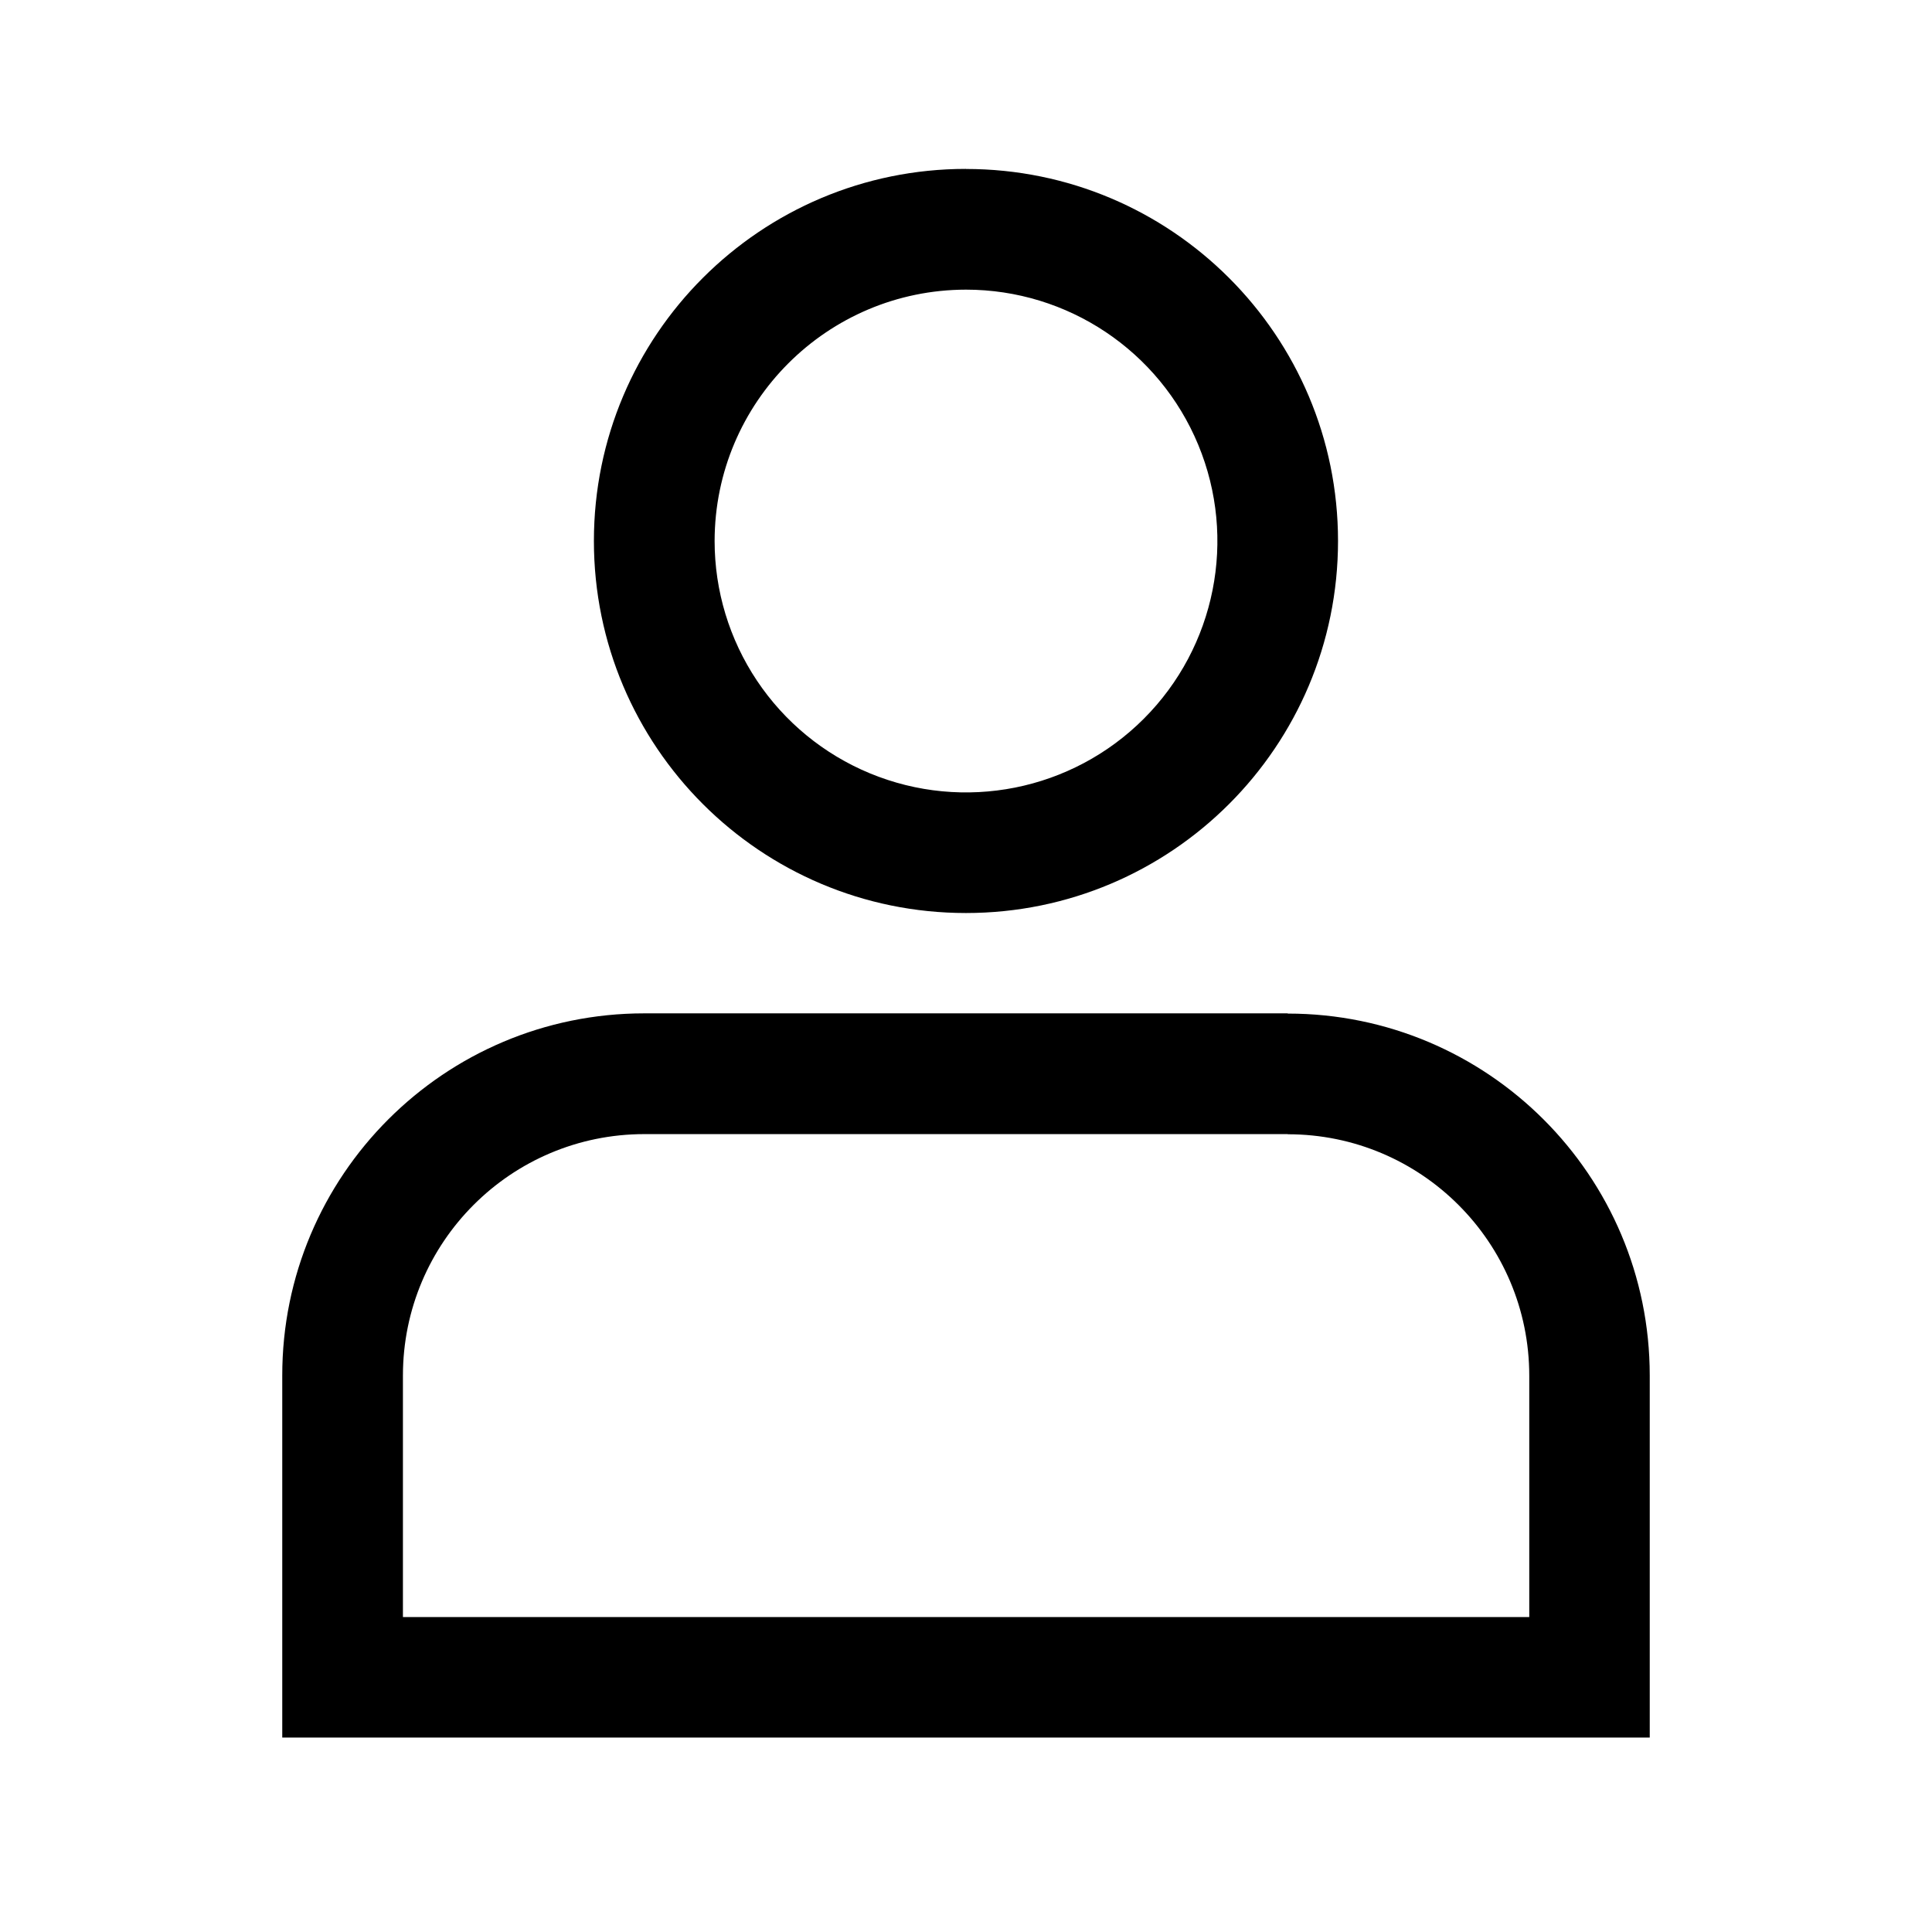
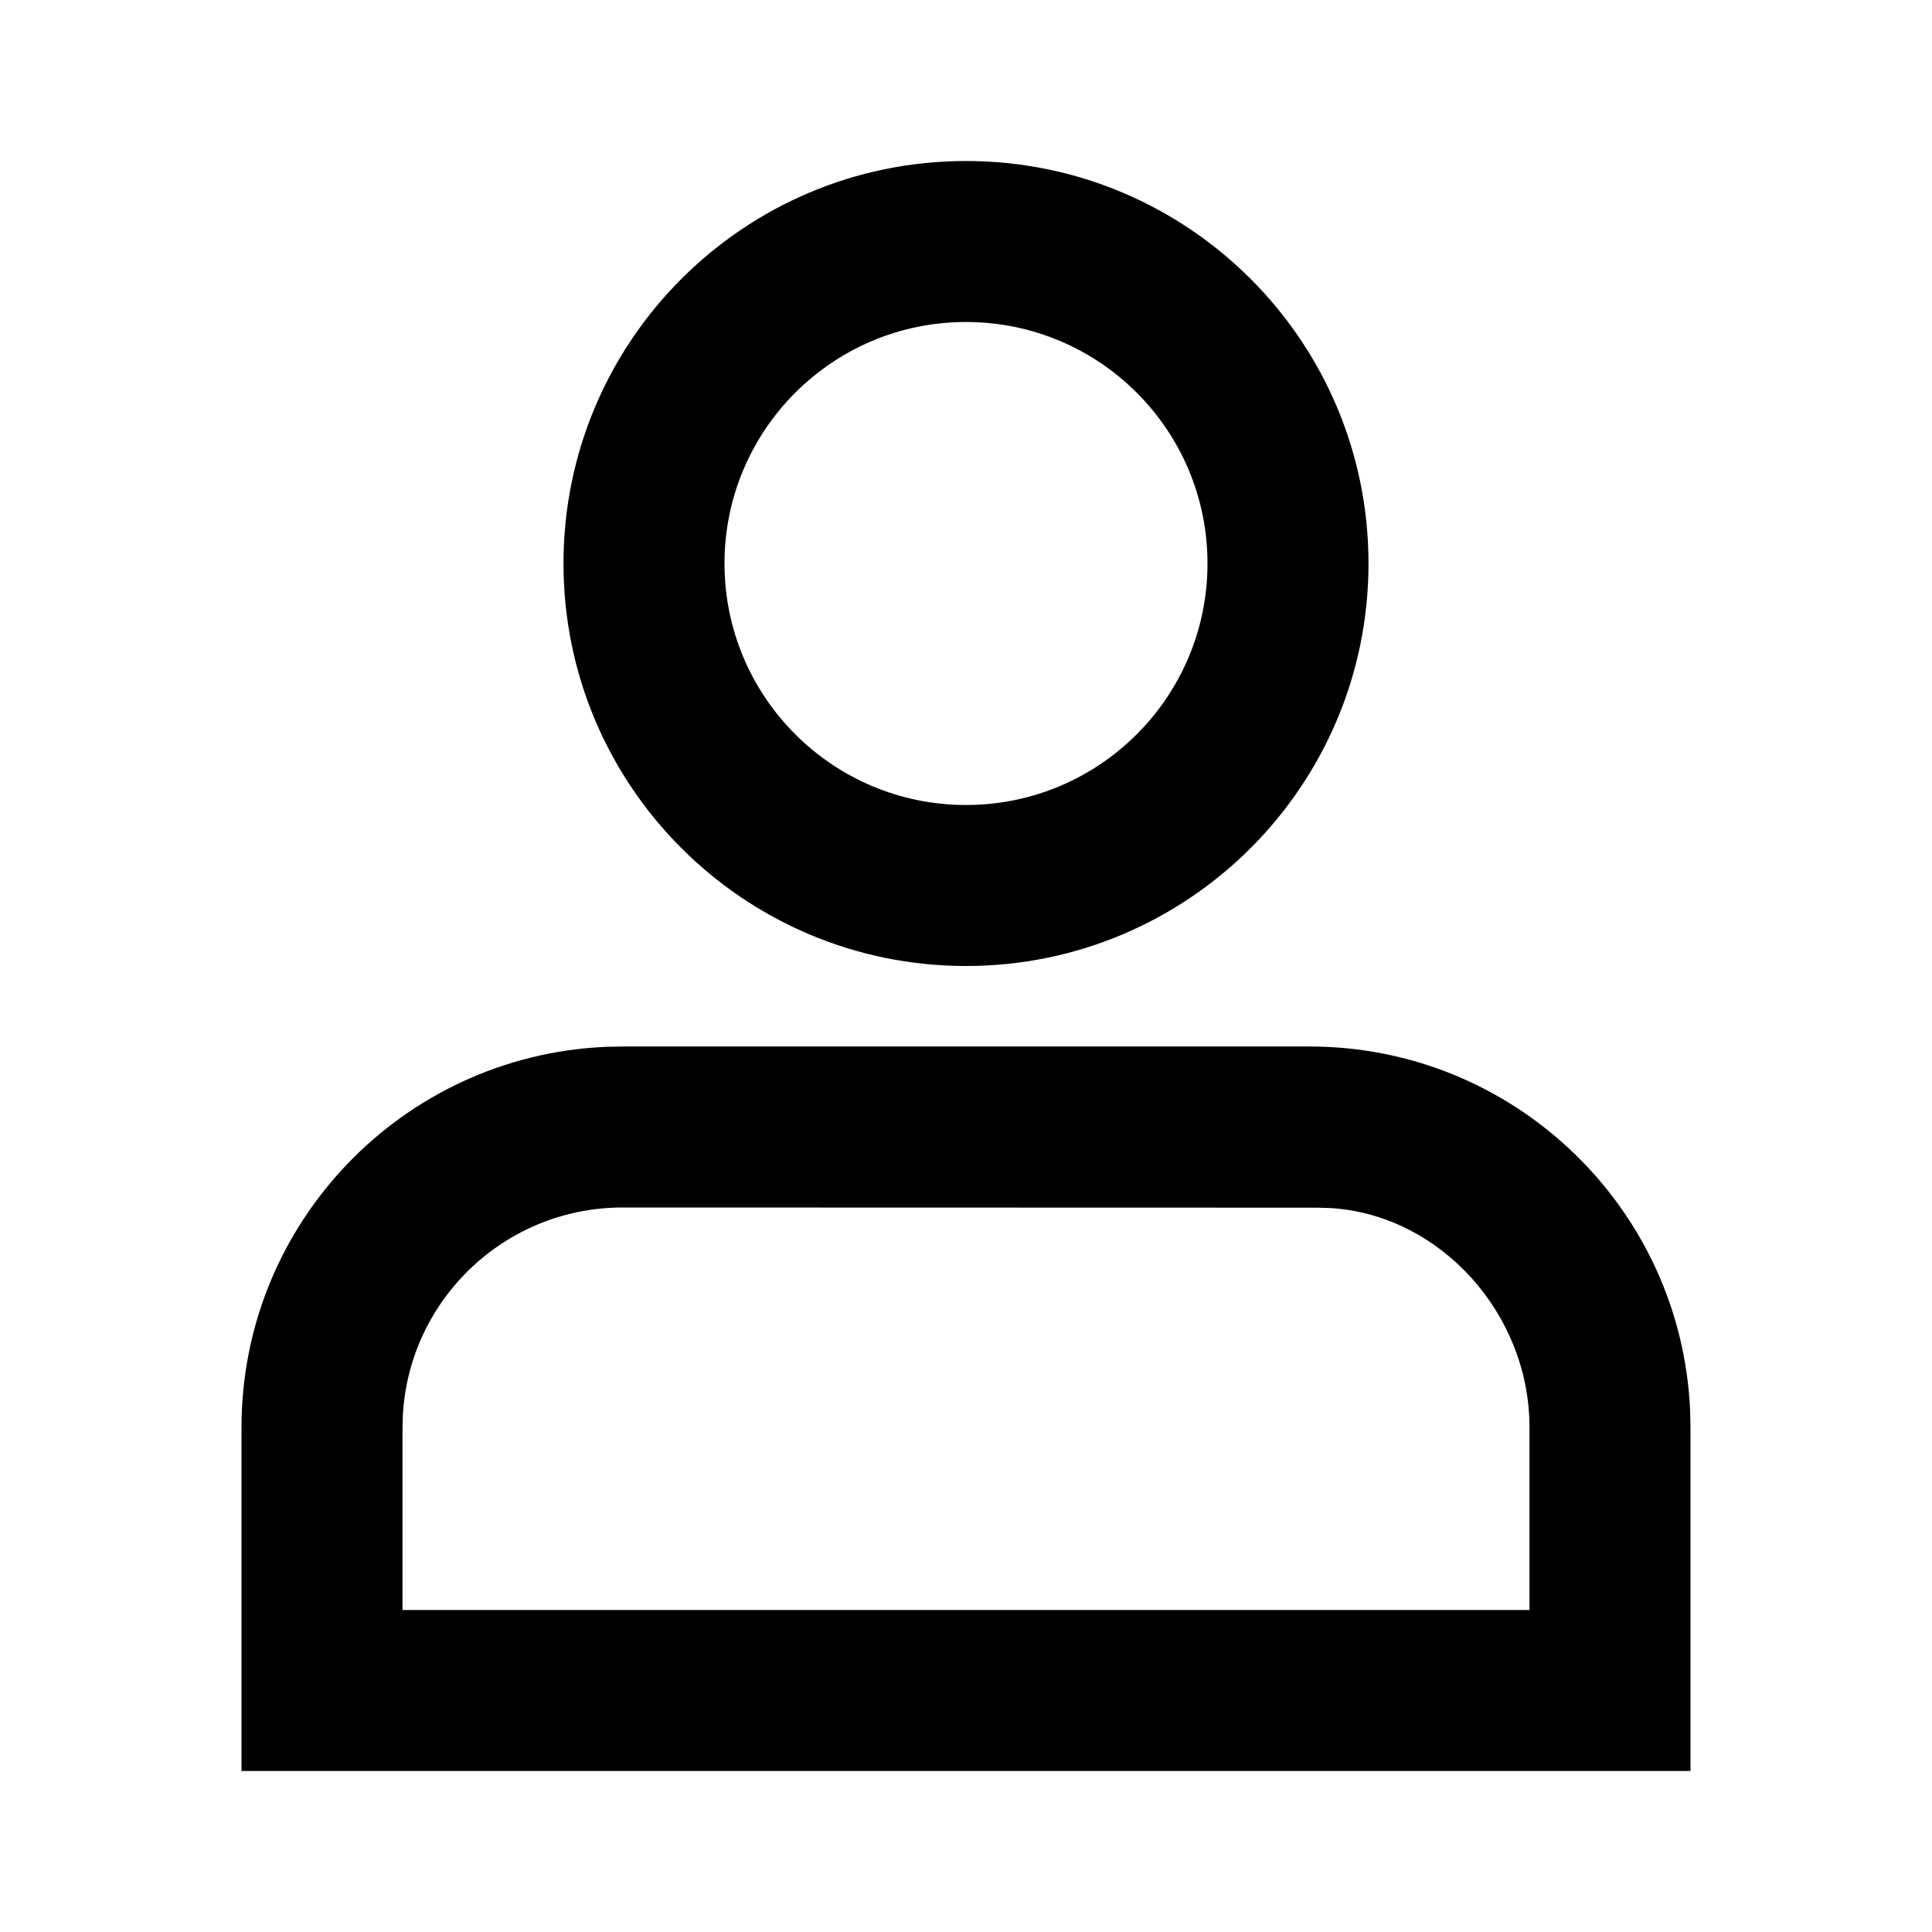
- <svg xmlns="http://www.w3.org/2000/svg" viewBox="0 0 512 512">
-   <path d="M256 76.76a66.619 66.619 0 0147.108 113.727 66.626 66.626 0 01-72.602 14.442 66.61 66.61 0 01-29.898-24.537 66.614 66.614 0 01-11.228-37.012A66.691 66.691 0 01256 76.76zm0-32a98.6 98.6 0 1098.59 98.6A98.591 98.591 0 00256 44.78v-.02zm85.27 255.83a64 64 0 0164 64v63.95H106.78v-63.99a64 64 0 0164-64h170.49v.04zm0-32.04H170.74a95.938 95.938 0 00-95.94 96v95.92h362.4v-95.93a95.933 95.933 0 00-95.93-95.93v-.06z" />
+ <svg xmlns="http://www.w3.org/2000/svg" viewBox="0 0 128 128">
+   <path fill-rule="evenodd" clip-rule="evenodd" d="M86.756 69.333c13.554 0 24.614 10.683 25.218 24.09l.026 1.155v22.755H16V94.578c0-13.555 10.683-24.615 24.089-25.219l1.155-.026h45.512zM41.244 80c-7.752 0-14.092 6.052-14.55 13.69l-.027.888v12.089h74.666v-12.09c0-7.552-5.906-14.058-13.12-14.537l-.871-.028L41.244 80zM64 10.667c14.728 0 26.667 11.939 26.667 26.666C90.667 52.061 78.727 64 64 64c-14.728 0-26.667-11.94-26.667-26.667 0-14.727 11.94-26.666 26.667-26.666zm0 10.666c-8.837 0-16 7.164-16 16 0 8.837 7.163 16 16 16s16-7.163 16-16c0-8.836-7.163-16-16-16z" />
</svg>
